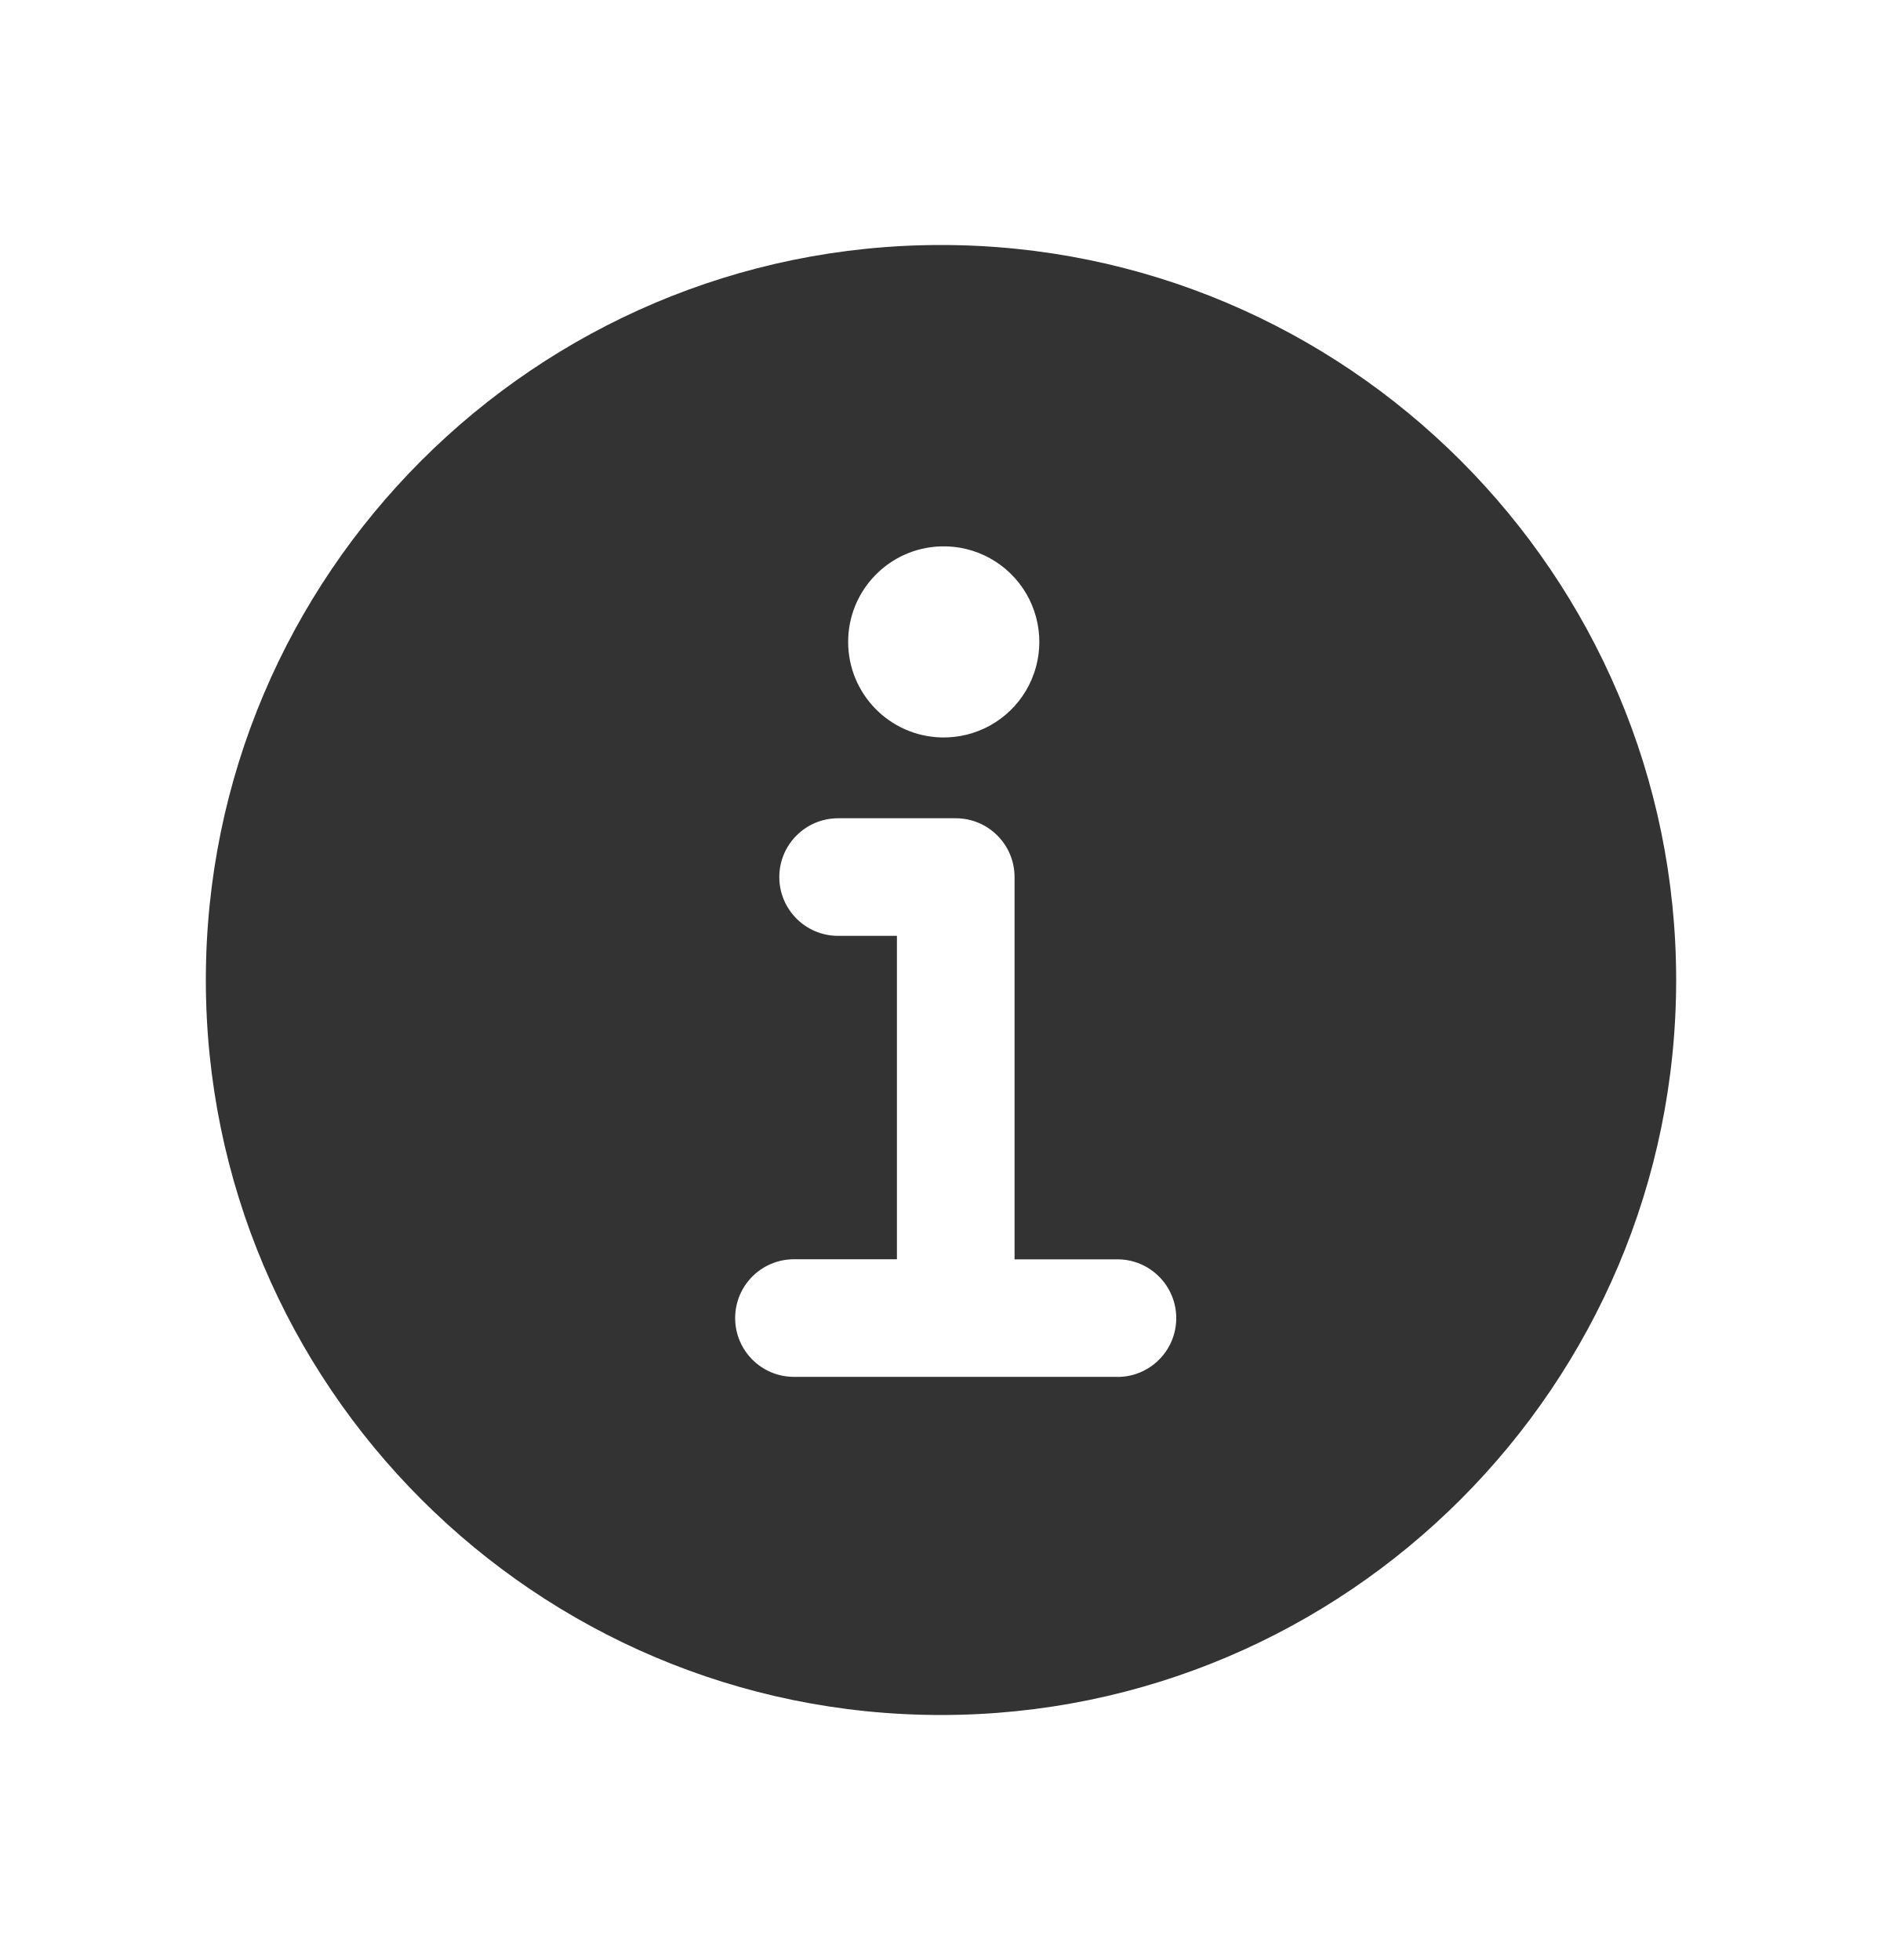
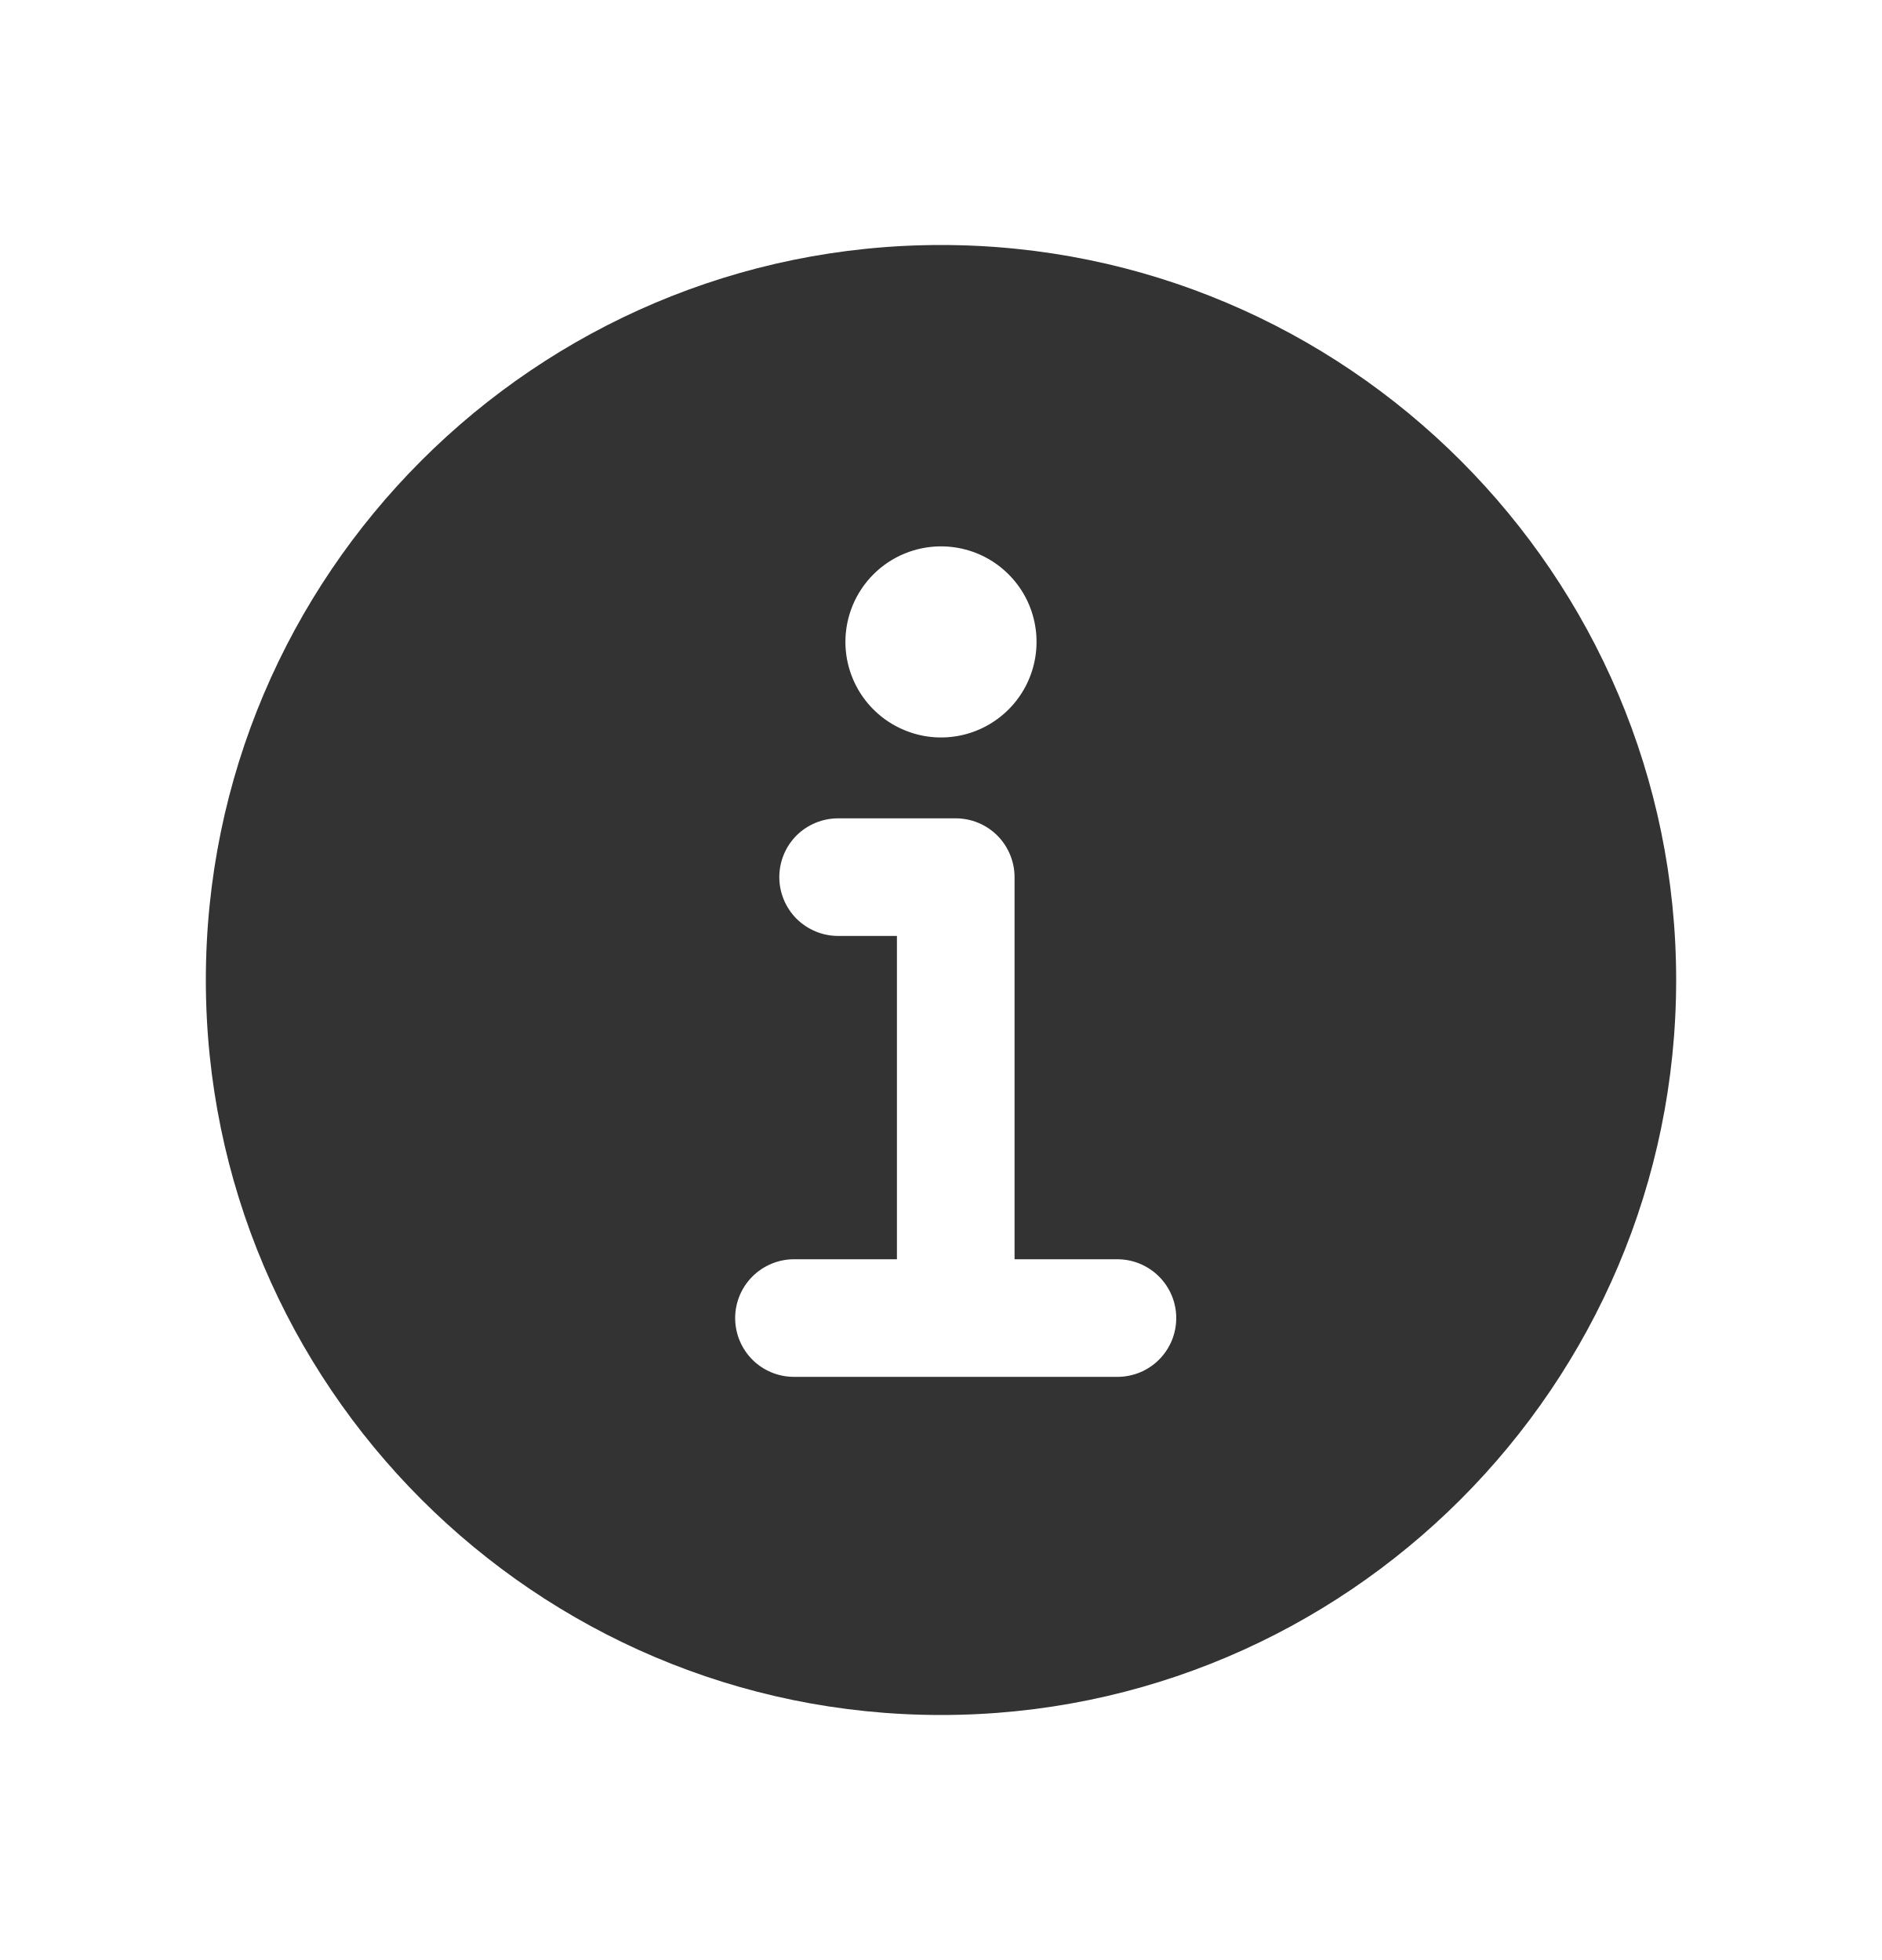
- <svg xmlns="http://www.w3.org/2000/svg" width="24" height="25" fill="none">
-   <path d="M12 3.125c-5.17 0-9.375 4.206-9.375 9.375 0 5.17 4.206 9.375 9.375 9.375 5.17 0 9.375-4.206 9.375-9.375 0-5.17-4.206-9.375-9.375-9.375Zm0 3.844a1.219 1.219 0 1 1 0 2.437 1.219 1.219 0 0 1 0-2.437Zm2.25 10.593h-4.125a.75.75 0 1 1 0-1.5h1.313v-4.125h-.75a.75.75 0 1 1 0-1.5h1.5a.75.75 0 0 1 .75.75v4.876h1.312a.75.75 0 1 1 0 1.5Z" fill="#333" />
+ <svg xmlns="http://www.w3.org/2000/svg" width="24" height="25" viewBox="0 0 24 25" fill="none">
+   <path d="M12 3.125C6.831 3.125 2.625 7.331 2.625 12.5C2.625 17.669 6.831 21.875 12 21.875C17.169 21.875 21.375 17.669 21.375 12.5C21.375 7.331 17.169 3.125 12 3.125ZM12 6.969C12.241 6.969 12.477 7.04 12.677 7.174C12.877 7.308 13.034 7.498 13.126 7.721C13.218 7.944 13.242 8.189 13.195 8.425C13.148 8.662 13.032 8.879 12.862 9.049C12.691 9.22 12.474 9.336 12.238 9.383C12.001 9.43 11.756 9.406 11.534 9.313C11.311 9.221 11.121 9.065 10.987 8.865C10.853 8.664 10.781 8.429 10.781 8.188C10.781 7.864 10.91 7.554 11.138 7.326C11.367 7.097 11.677 6.969 12 6.969ZM14.25 17.562H10.125C9.926 17.562 9.735 17.483 9.595 17.343C9.454 17.202 9.375 17.011 9.375 16.812C9.375 16.614 9.454 16.423 9.595 16.282C9.735 16.142 9.926 16.062 10.125 16.062H11.438V11.938H10.688C10.489 11.938 10.298 11.858 10.157 11.718C10.017 11.577 9.938 11.386 9.938 11.188C9.938 10.989 10.017 10.798 10.157 10.657C10.298 10.517 10.489 10.438 10.688 10.438H12.188C12.386 10.438 12.577 10.517 12.718 10.657C12.858 10.798 12.938 10.989 12.938 11.188V16.062H14.25C14.449 16.062 14.64 16.142 14.78 16.282C14.921 16.423 15 16.614 15 16.812C15 17.011 14.921 17.202 14.78 17.343C14.64 17.483 14.449 17.562 14.25 17.562Z" fill="#333333" />
</svg>
